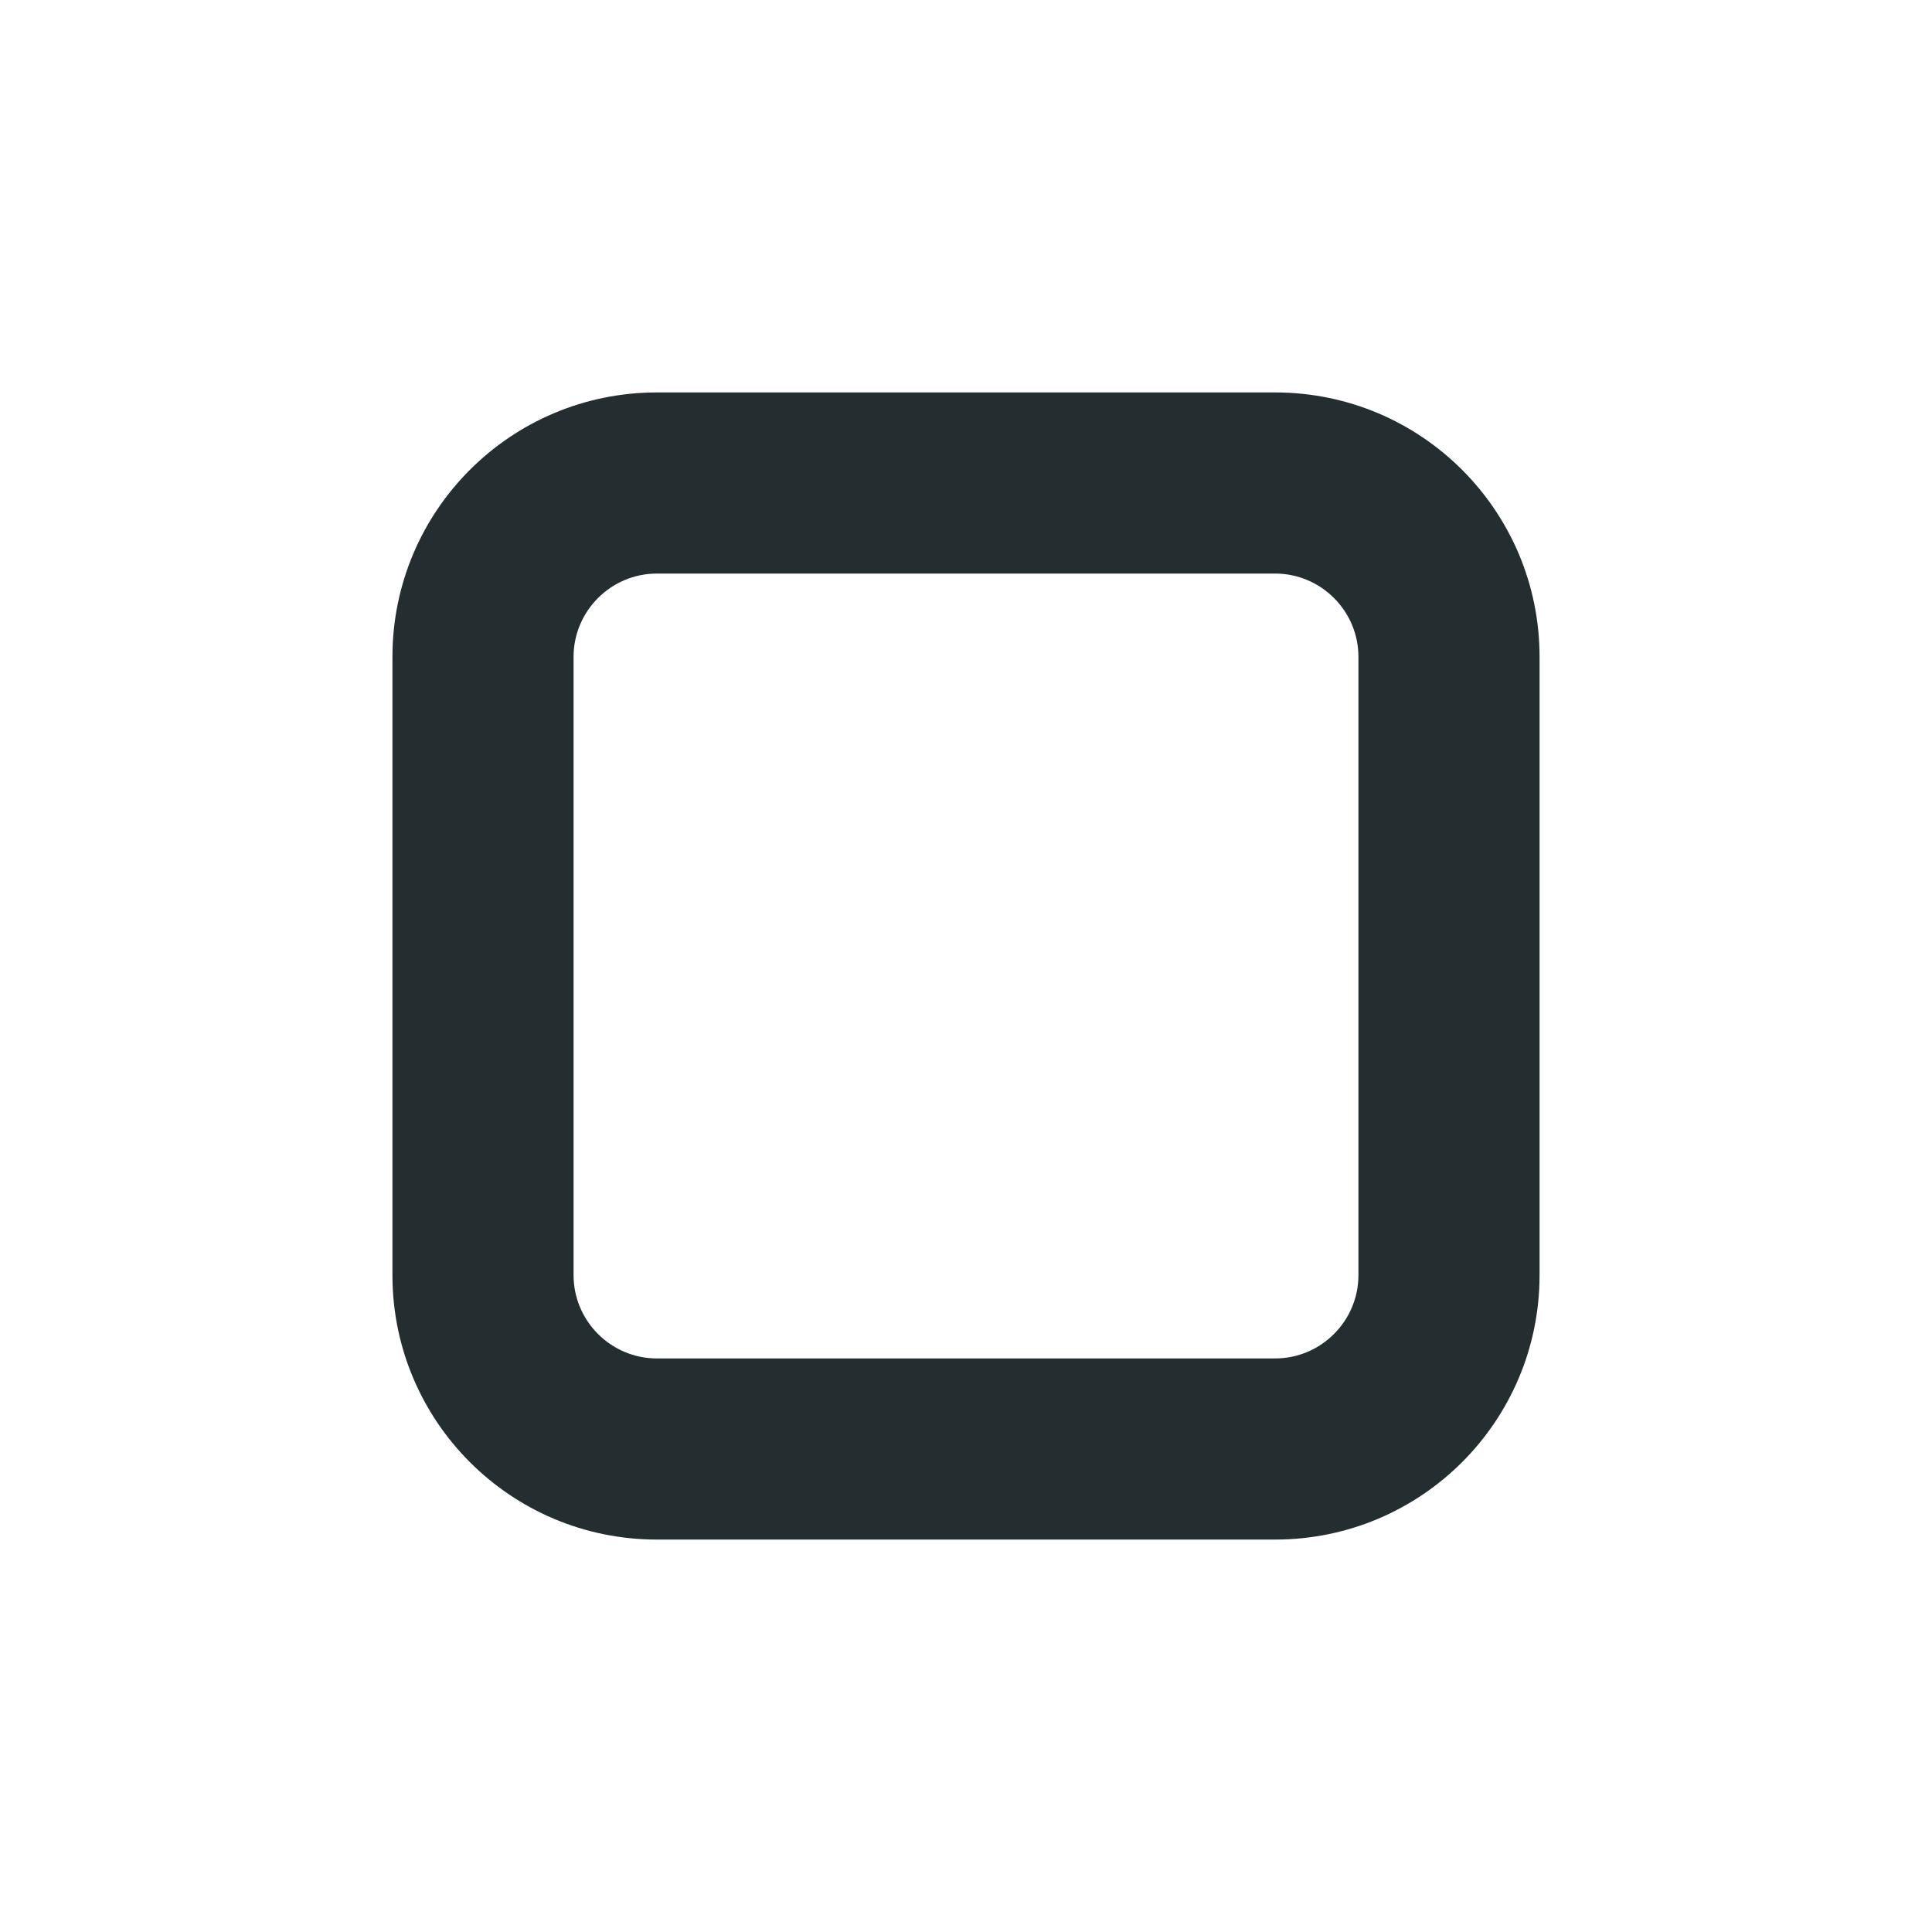
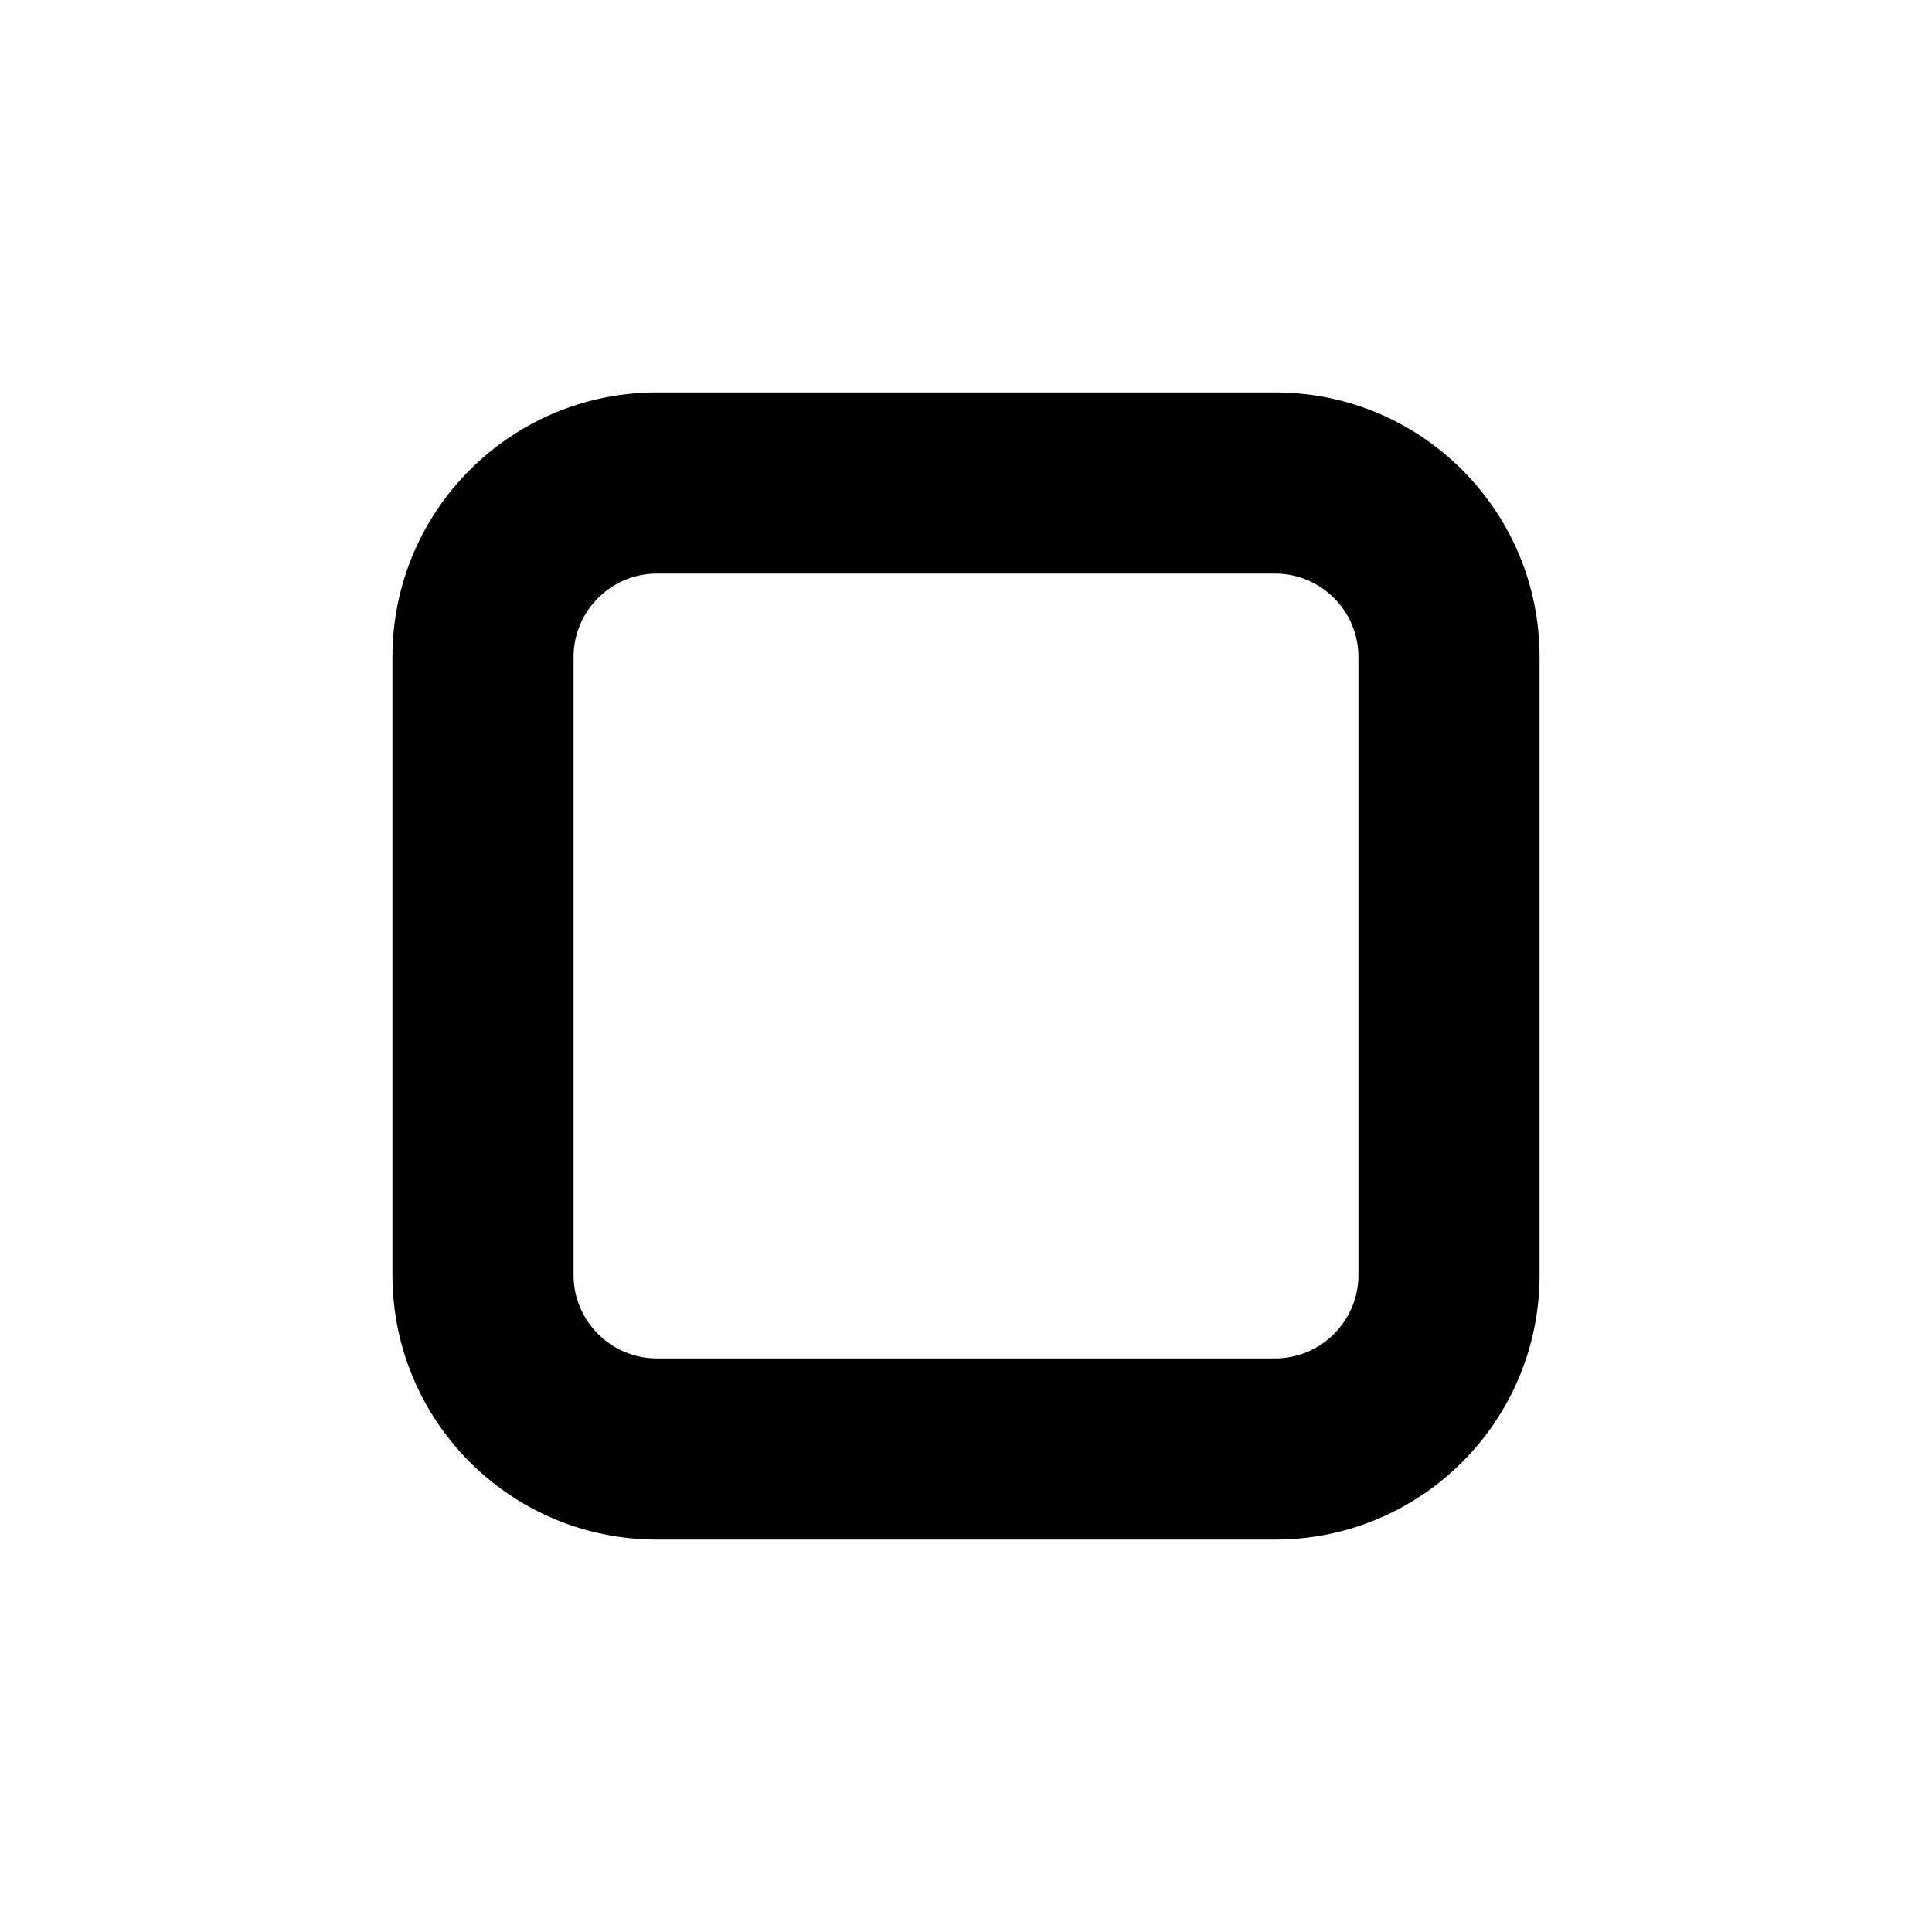
<svg xmlns="http://www.w3.org/2000/svg" id="Grid" viewBox="0 0 16 16">
-   <defs>
-     <style>
-       .cls-1 {
-         fill: #242e30;
-       }
-     </style>
-   </defs>
  <path class="cls-1" d="M10.56,3.25h-5.12c-1.21,0-2.19.98-2.19,2.19v5.12c0,1.21.98,2.19,2.19,2.19h5.12c1.21,0,2.19-.98,2.19-2.19v-5.12c0-1.21-.98-2.19-2.19-2.19ZM11.25,10.56c0,.38-.31.69-.69.69h-5.12c-.38,0-.69-.31-.69-.69v-5.12c0-.38.31-.69.69-.69h5.12c.38,0,.69.31.69.69v5.12Z" />
</svg>
